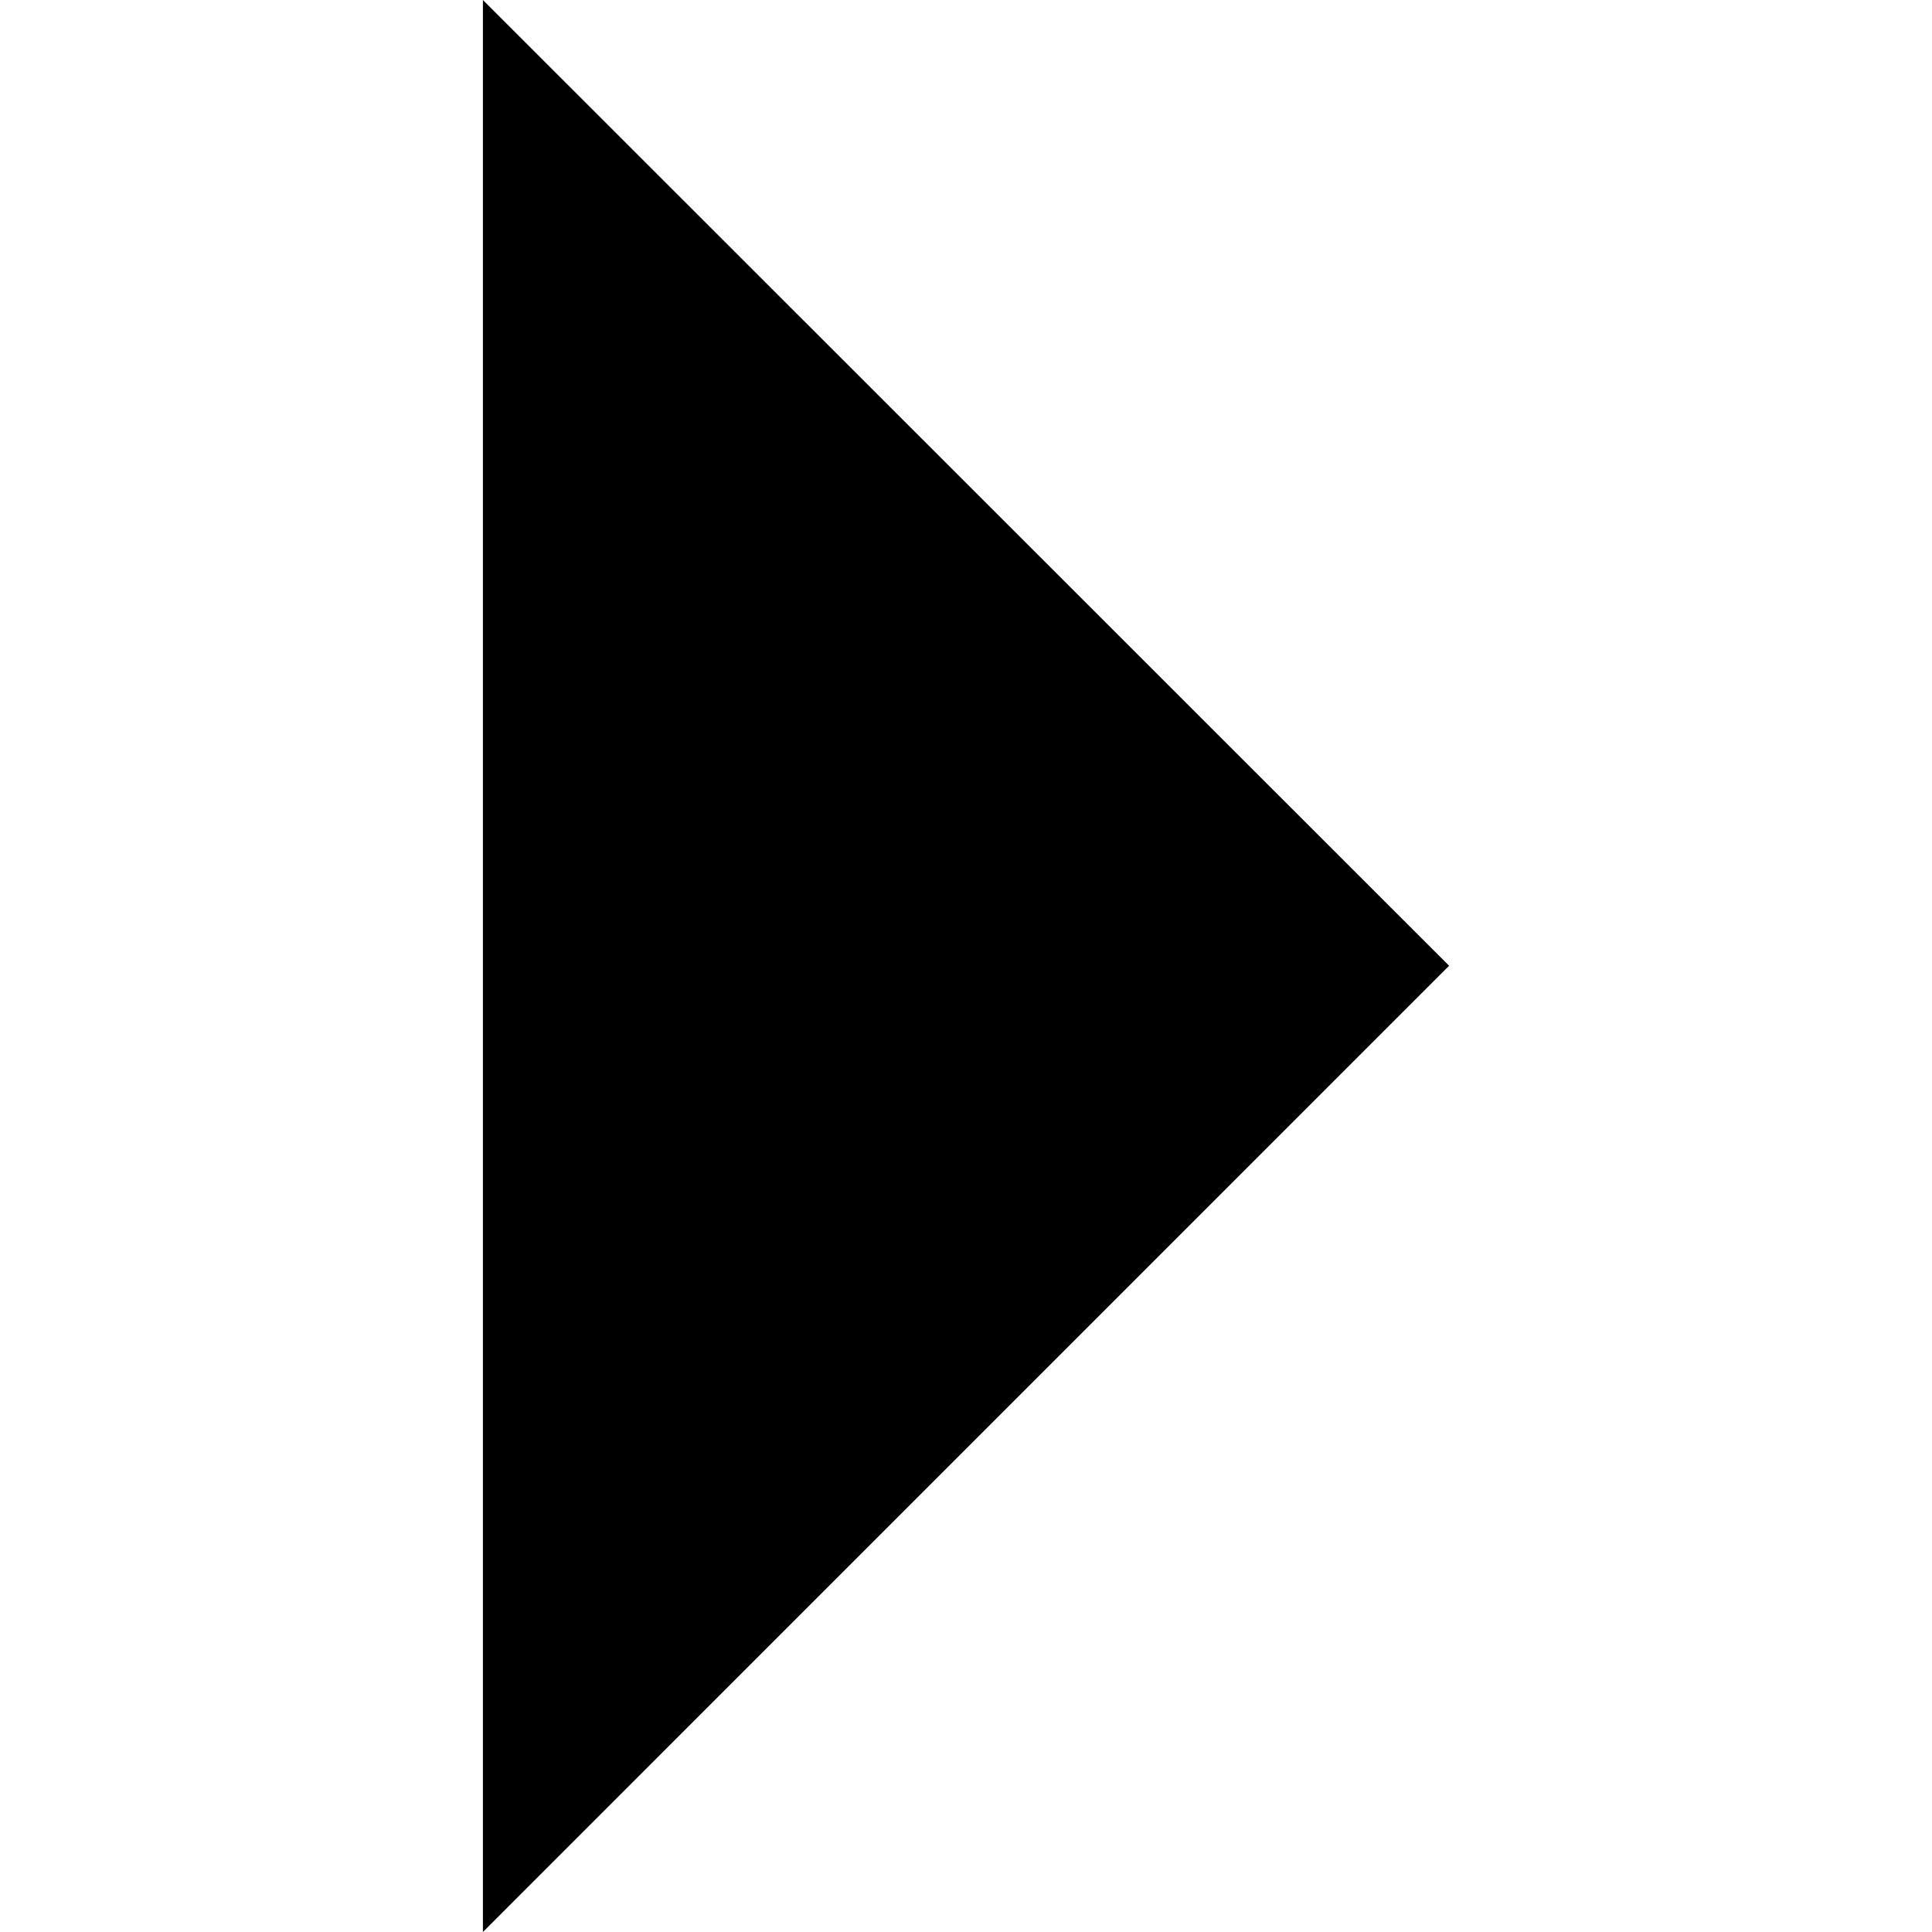
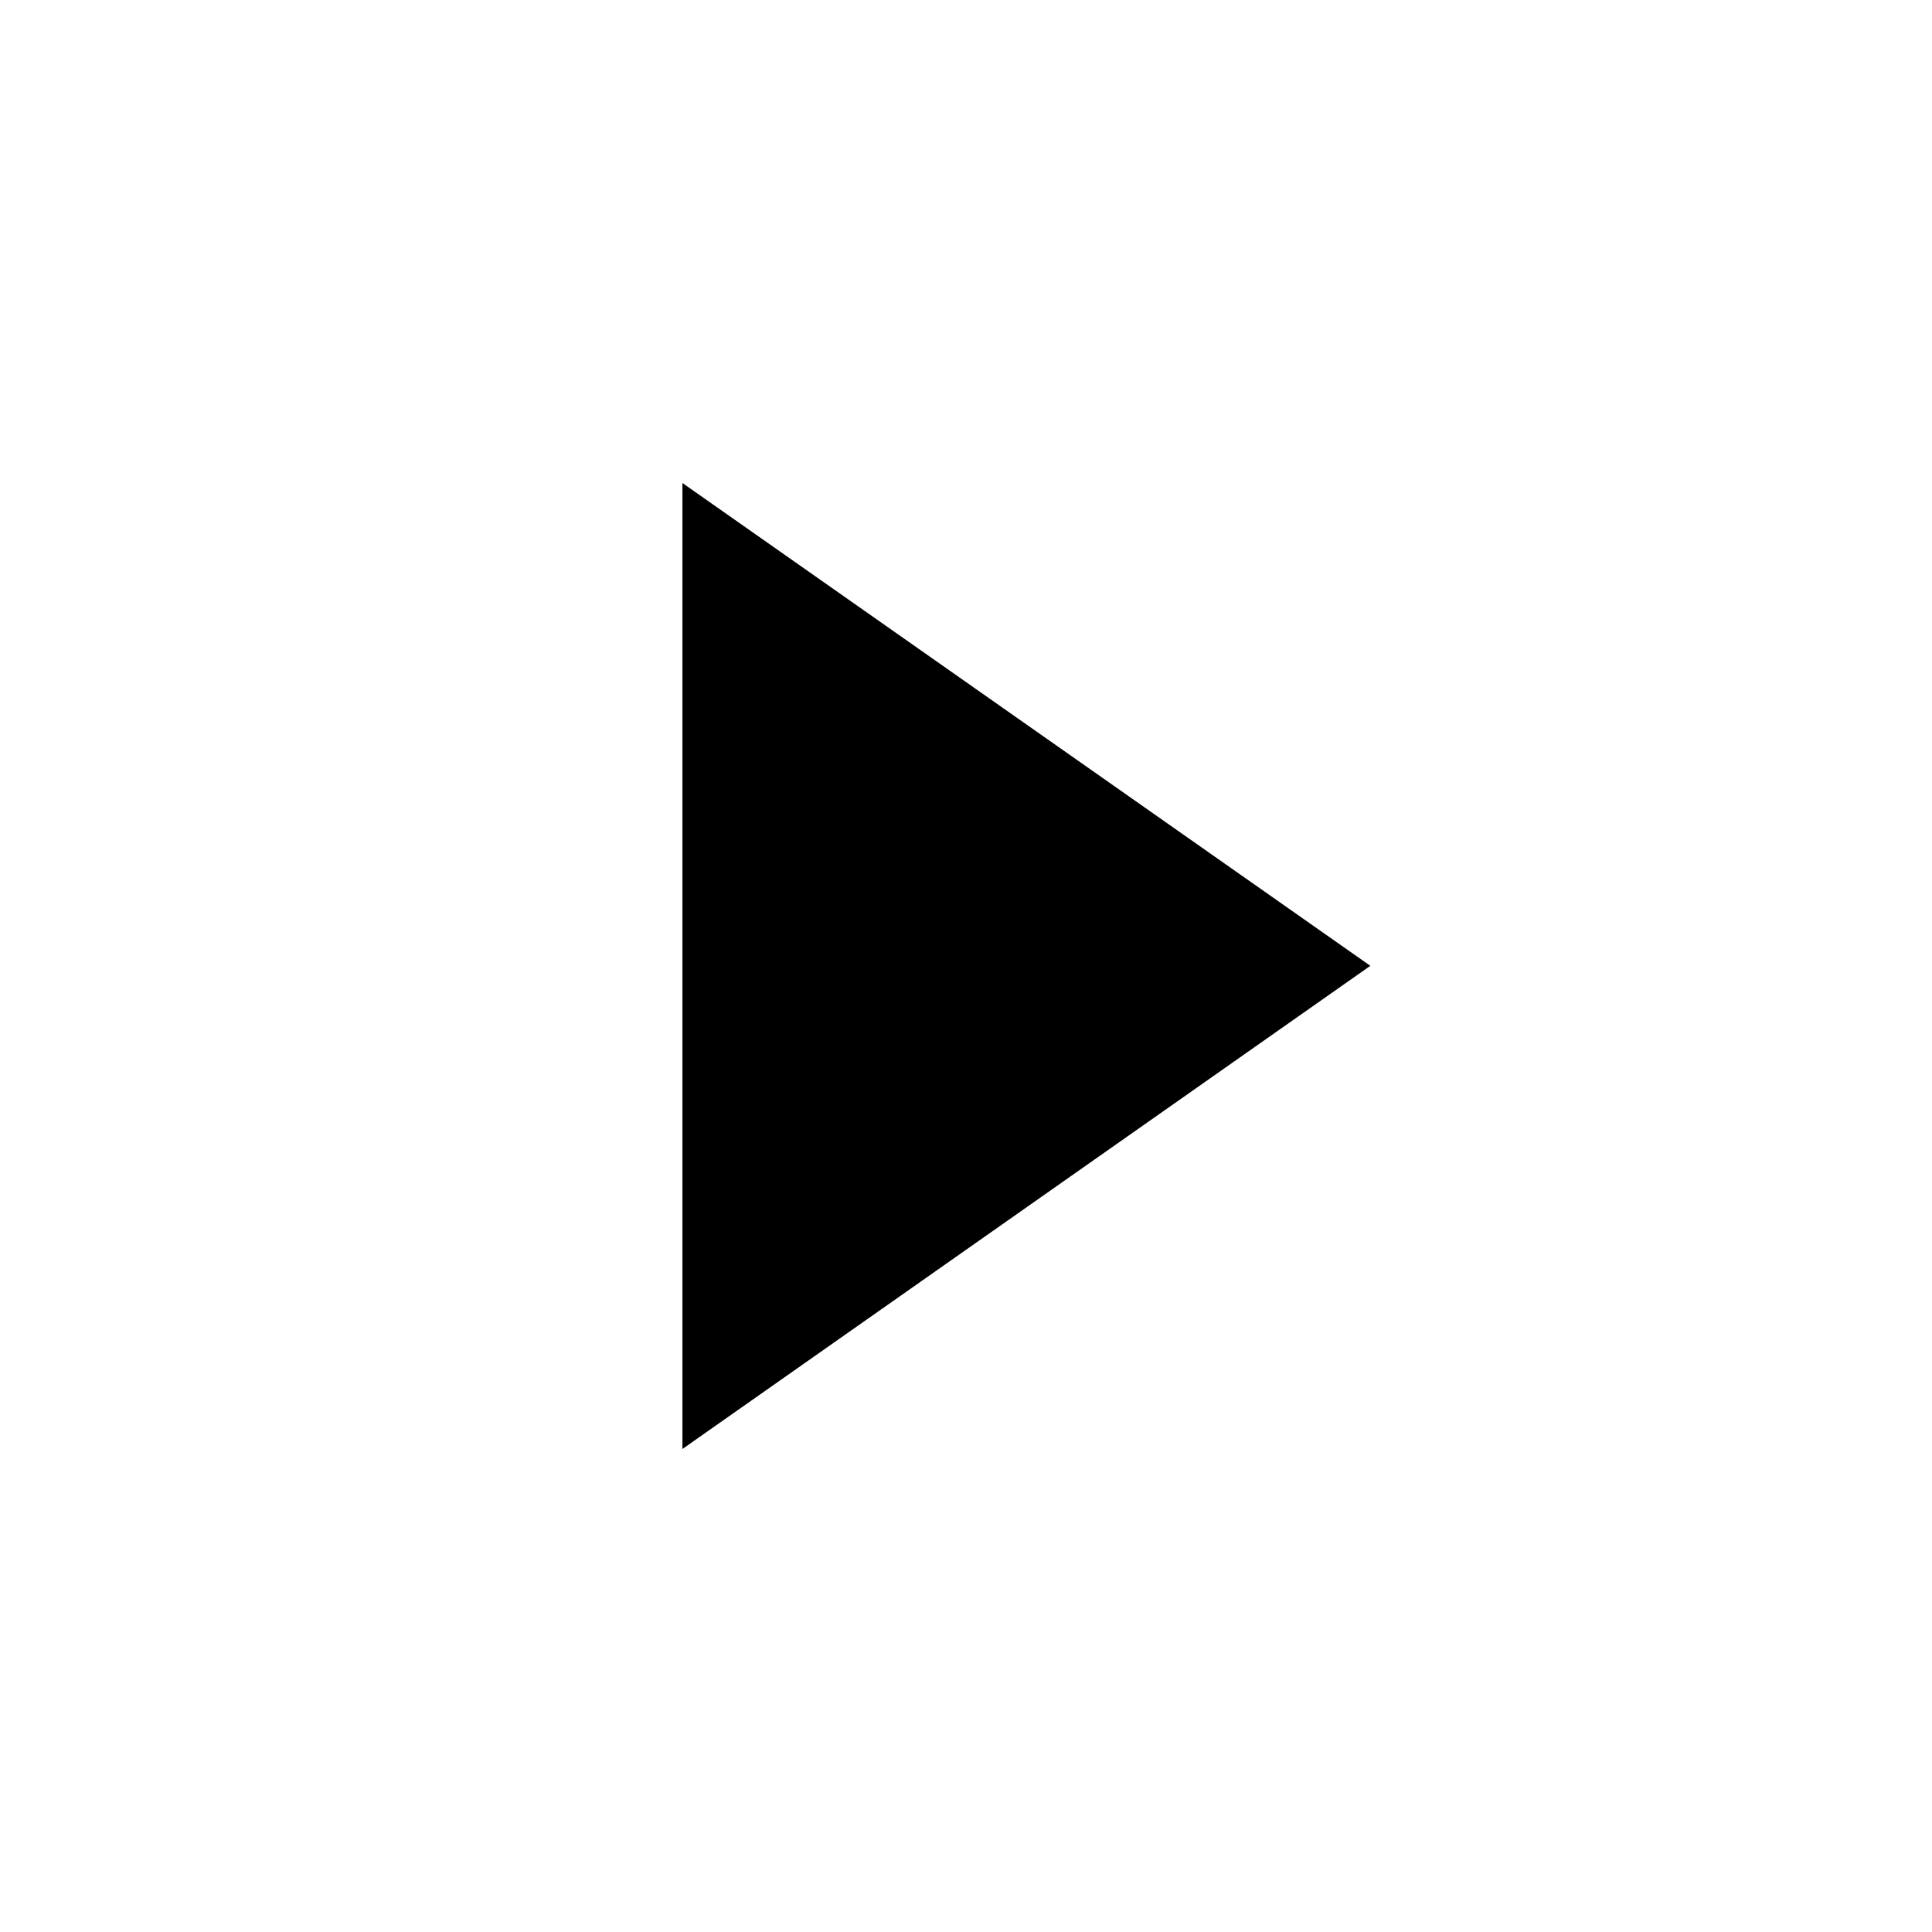
- <svg xmlns="http://www.w3.org/2000/svg" version="1.1" id="flexicon" x="0px" y="0px" width="64px" height="64px" viewBox="0 0 64 64" enable-background="new 0 0 64 64" xml:space="preserve">
-   <polygon points="15.997,0 48.003,31.992 15.997,64 " />
+ <svg xmlns="http://www.w3.org/2000/svg" version="1.1" id="caret-right" x="0px" y="0px" width="32px" height="32px" viewBox="0 0 32 32" enable-background="new 0 0 32 32" xml:space="preserve">
+   <polygon points="11.303,8 22.697,15.997 11.303,24 " />
</svg>
